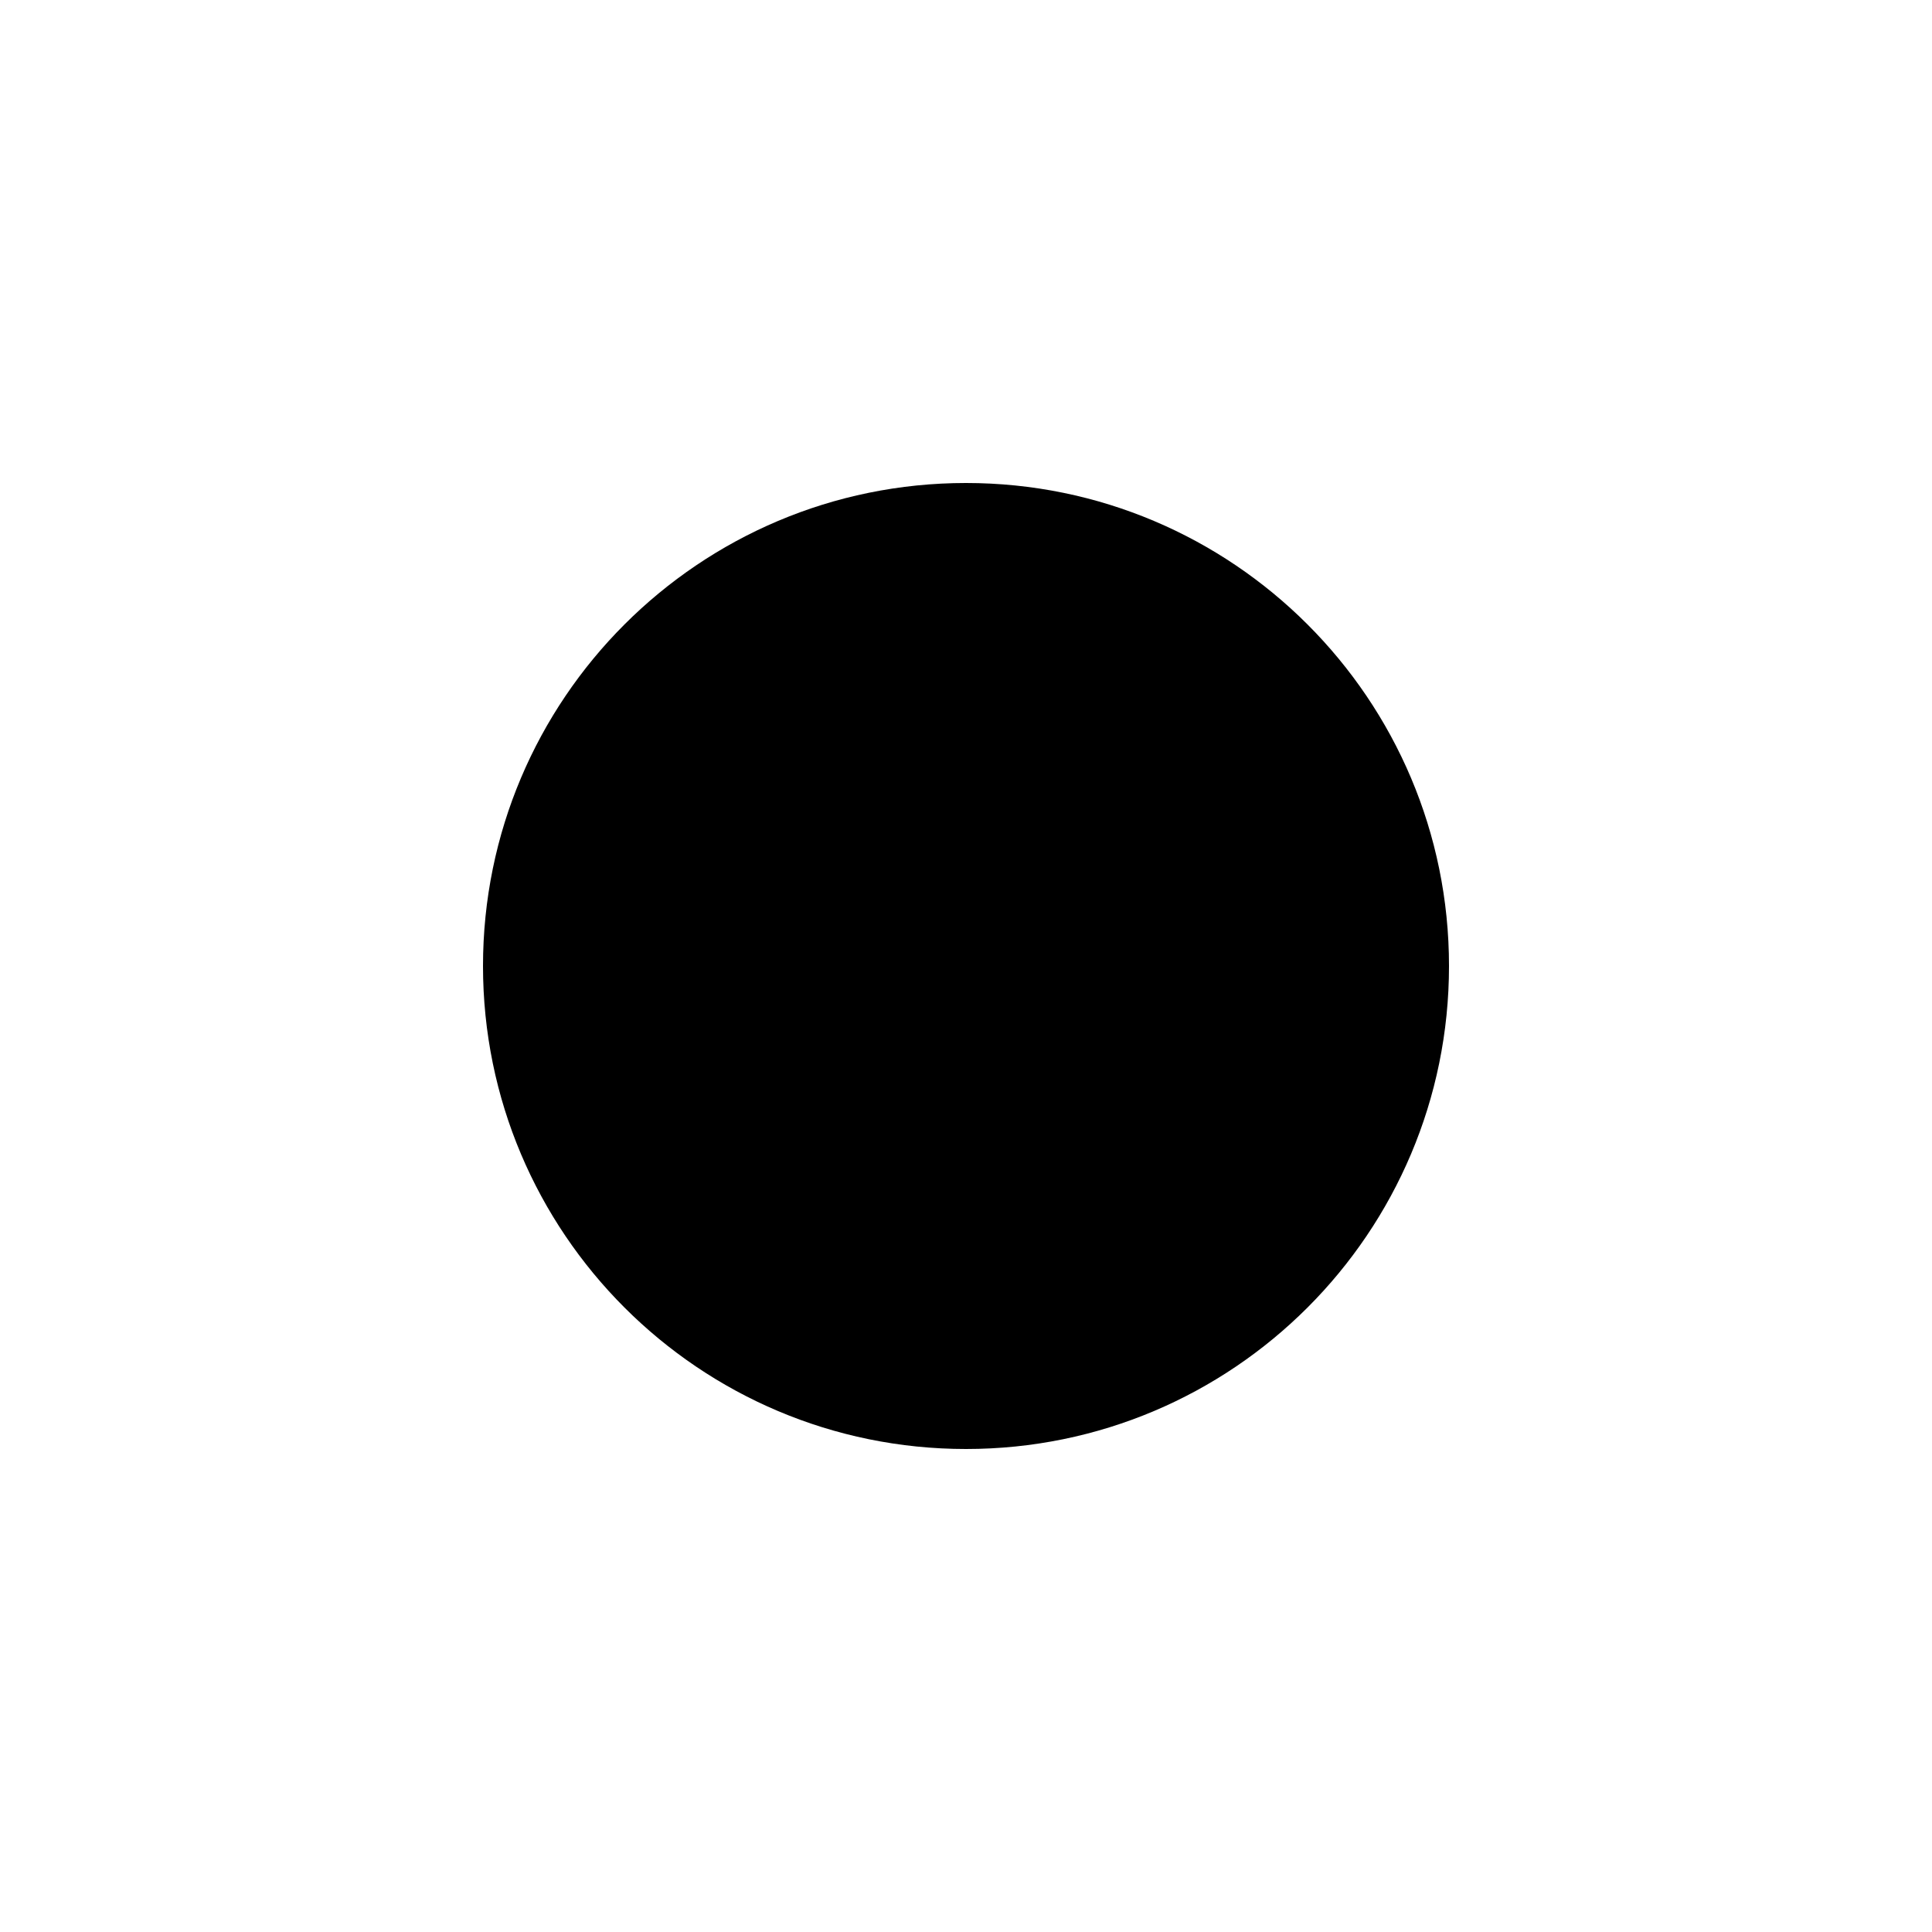
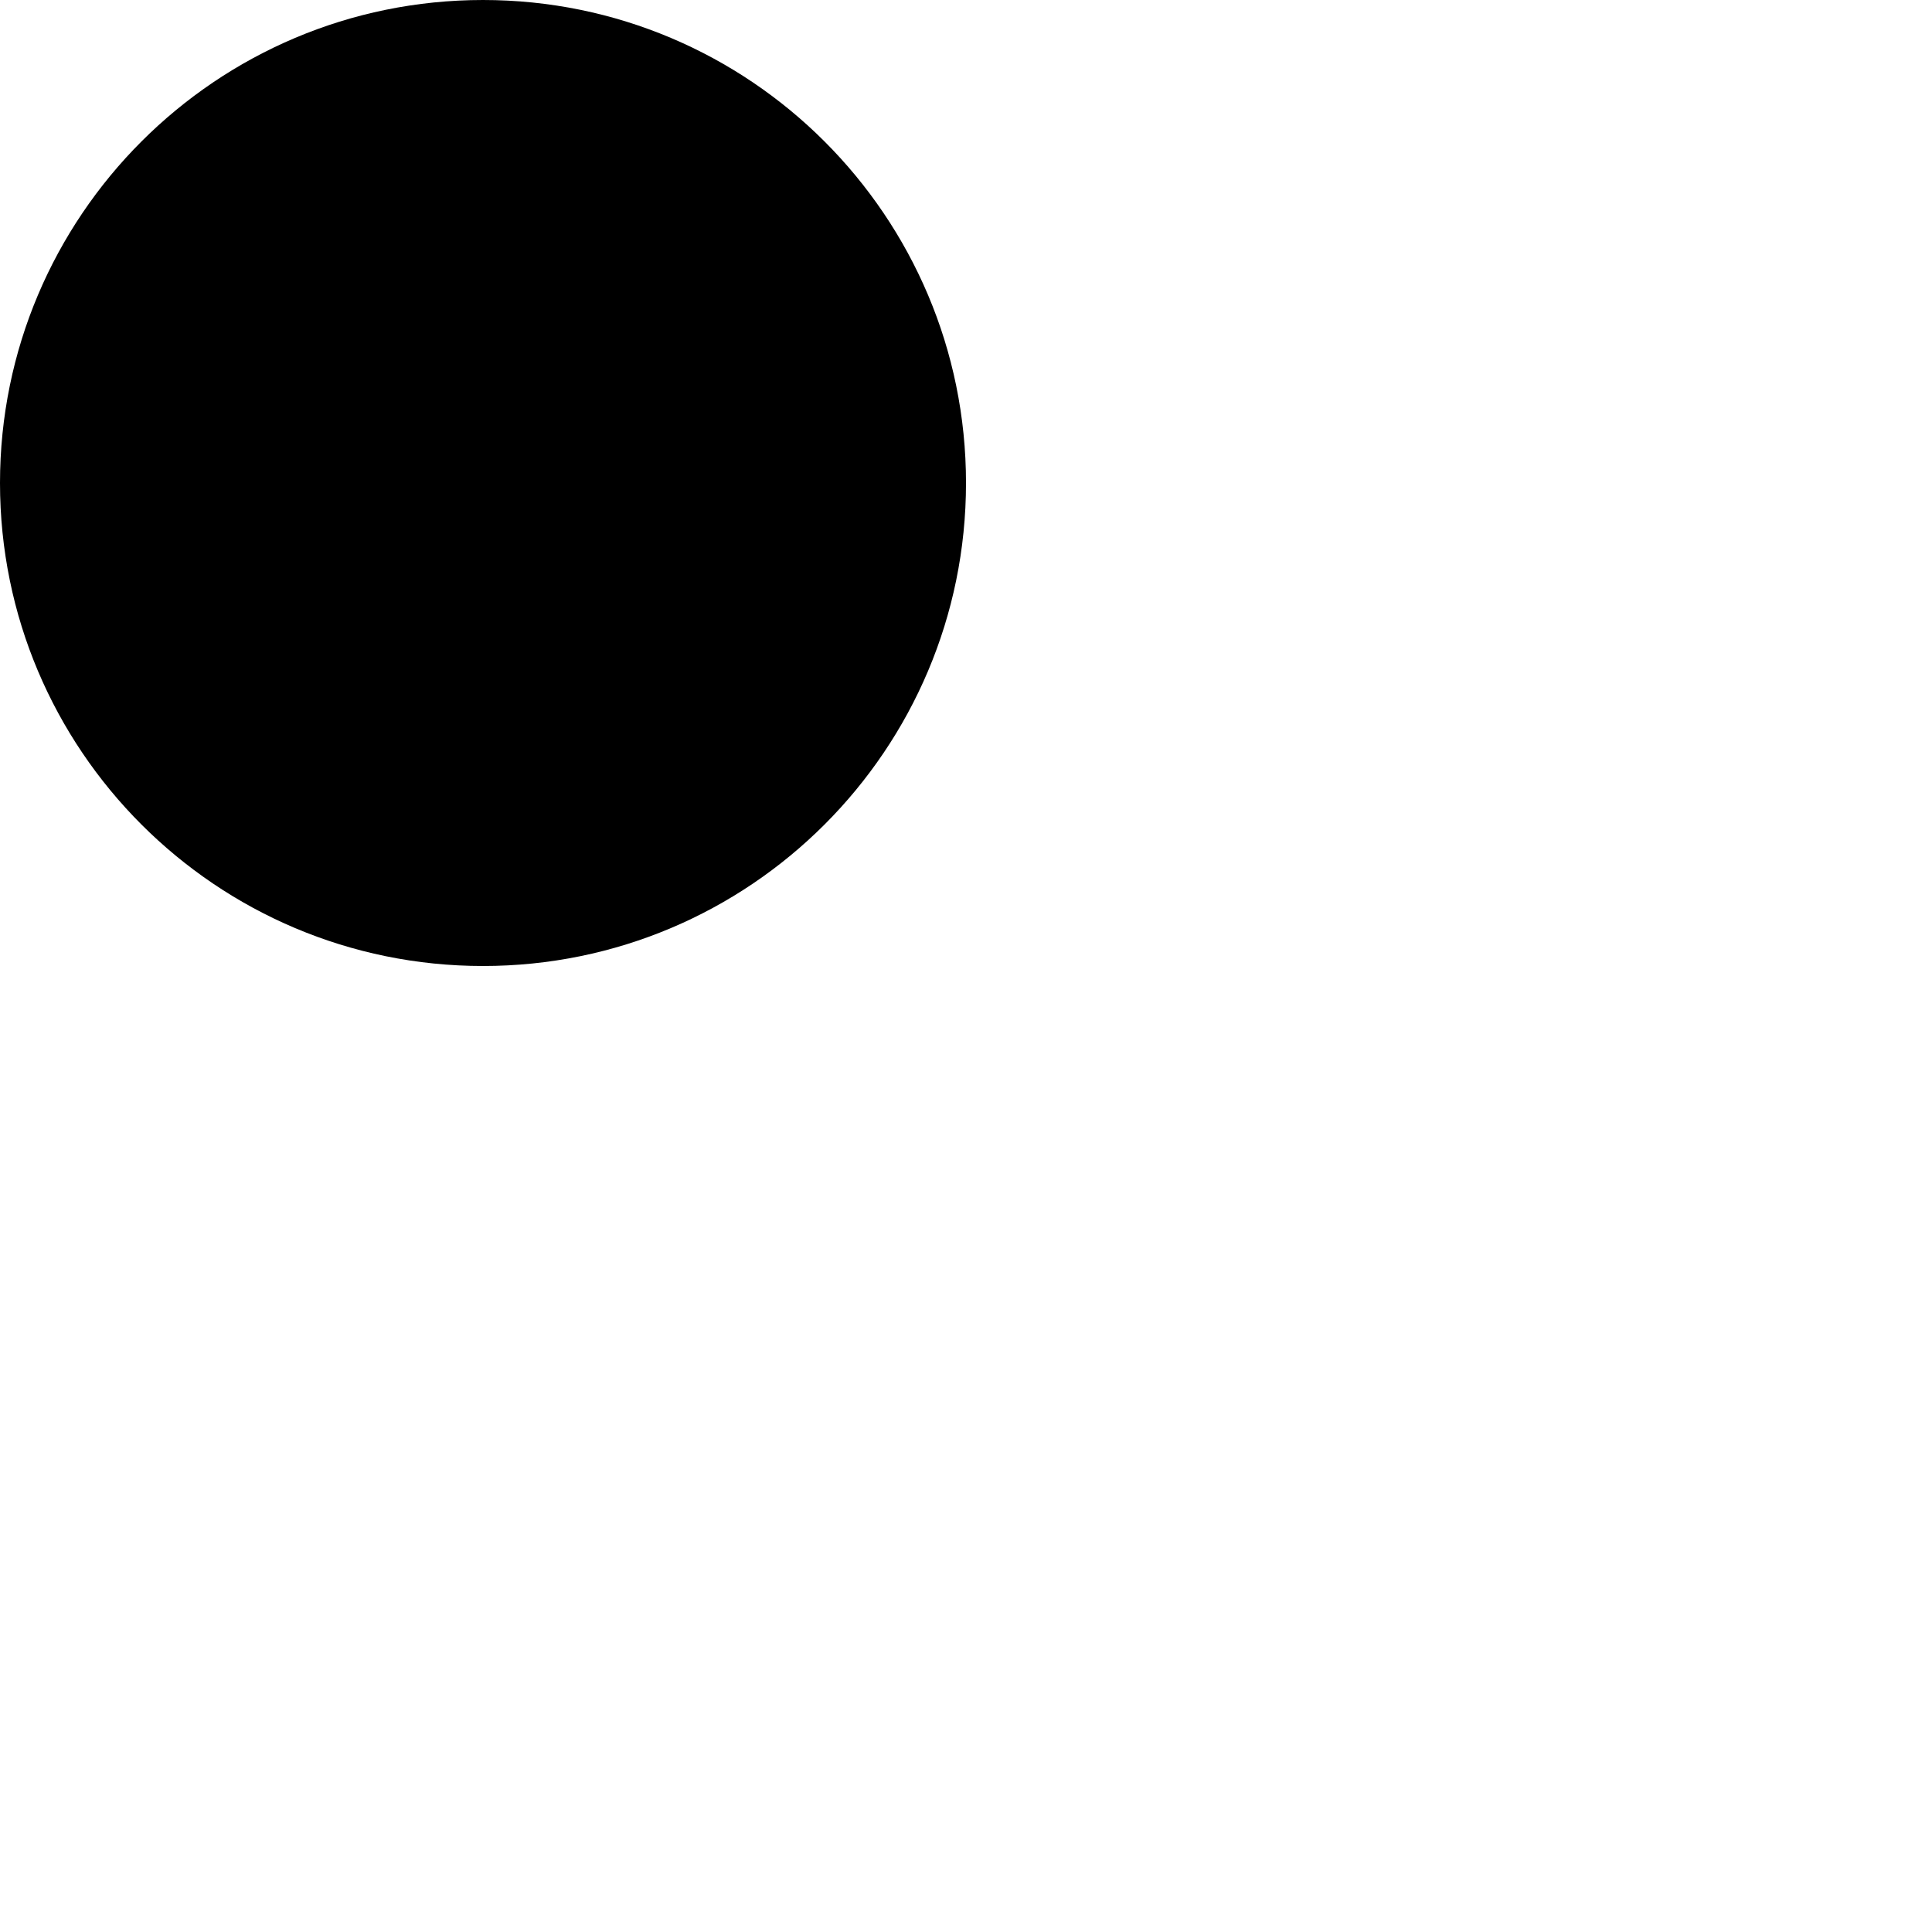
<svg xmlns="http://www.w3.org/2000/svg" version="1.1" id="Layer_1" x="0px" y="0px" viewBox="0 0 100 100" enable-background="new 0 0 100 100" xml:space="preserve">
-   <circle cx="50" cy="50" r="25" />
+   <circle cx="25" cy="25" r="25" />
</svg>
